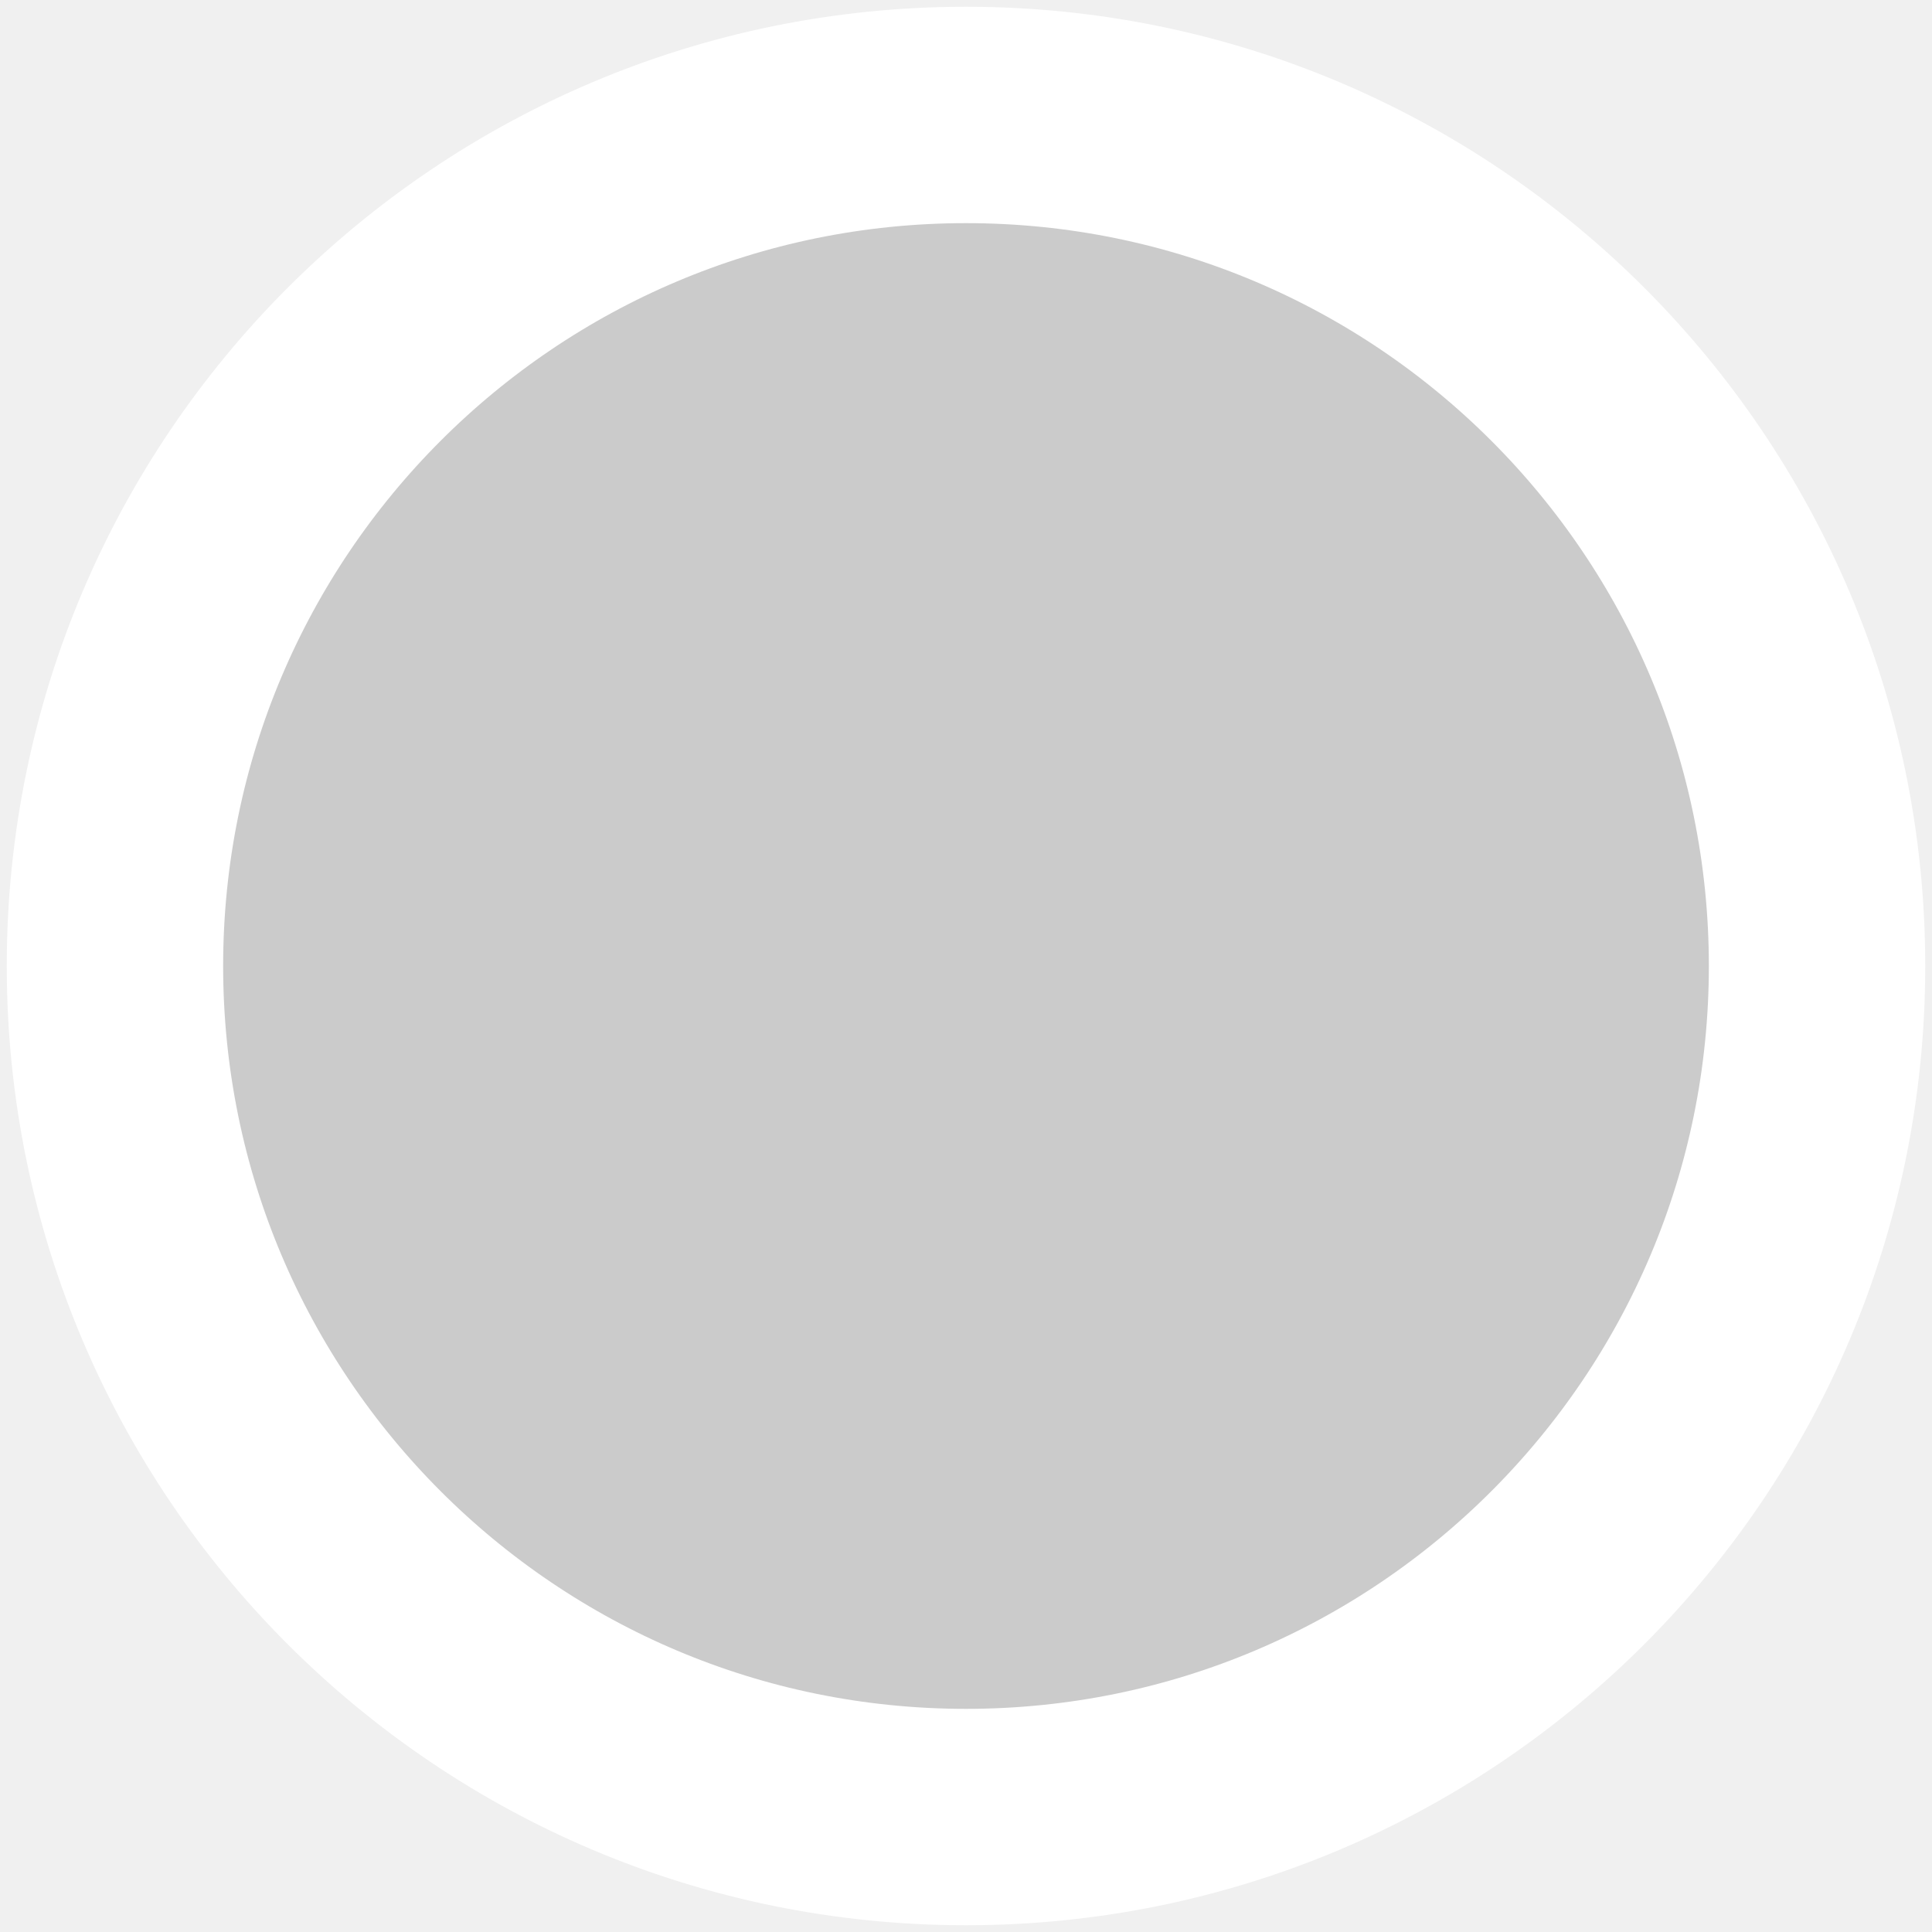
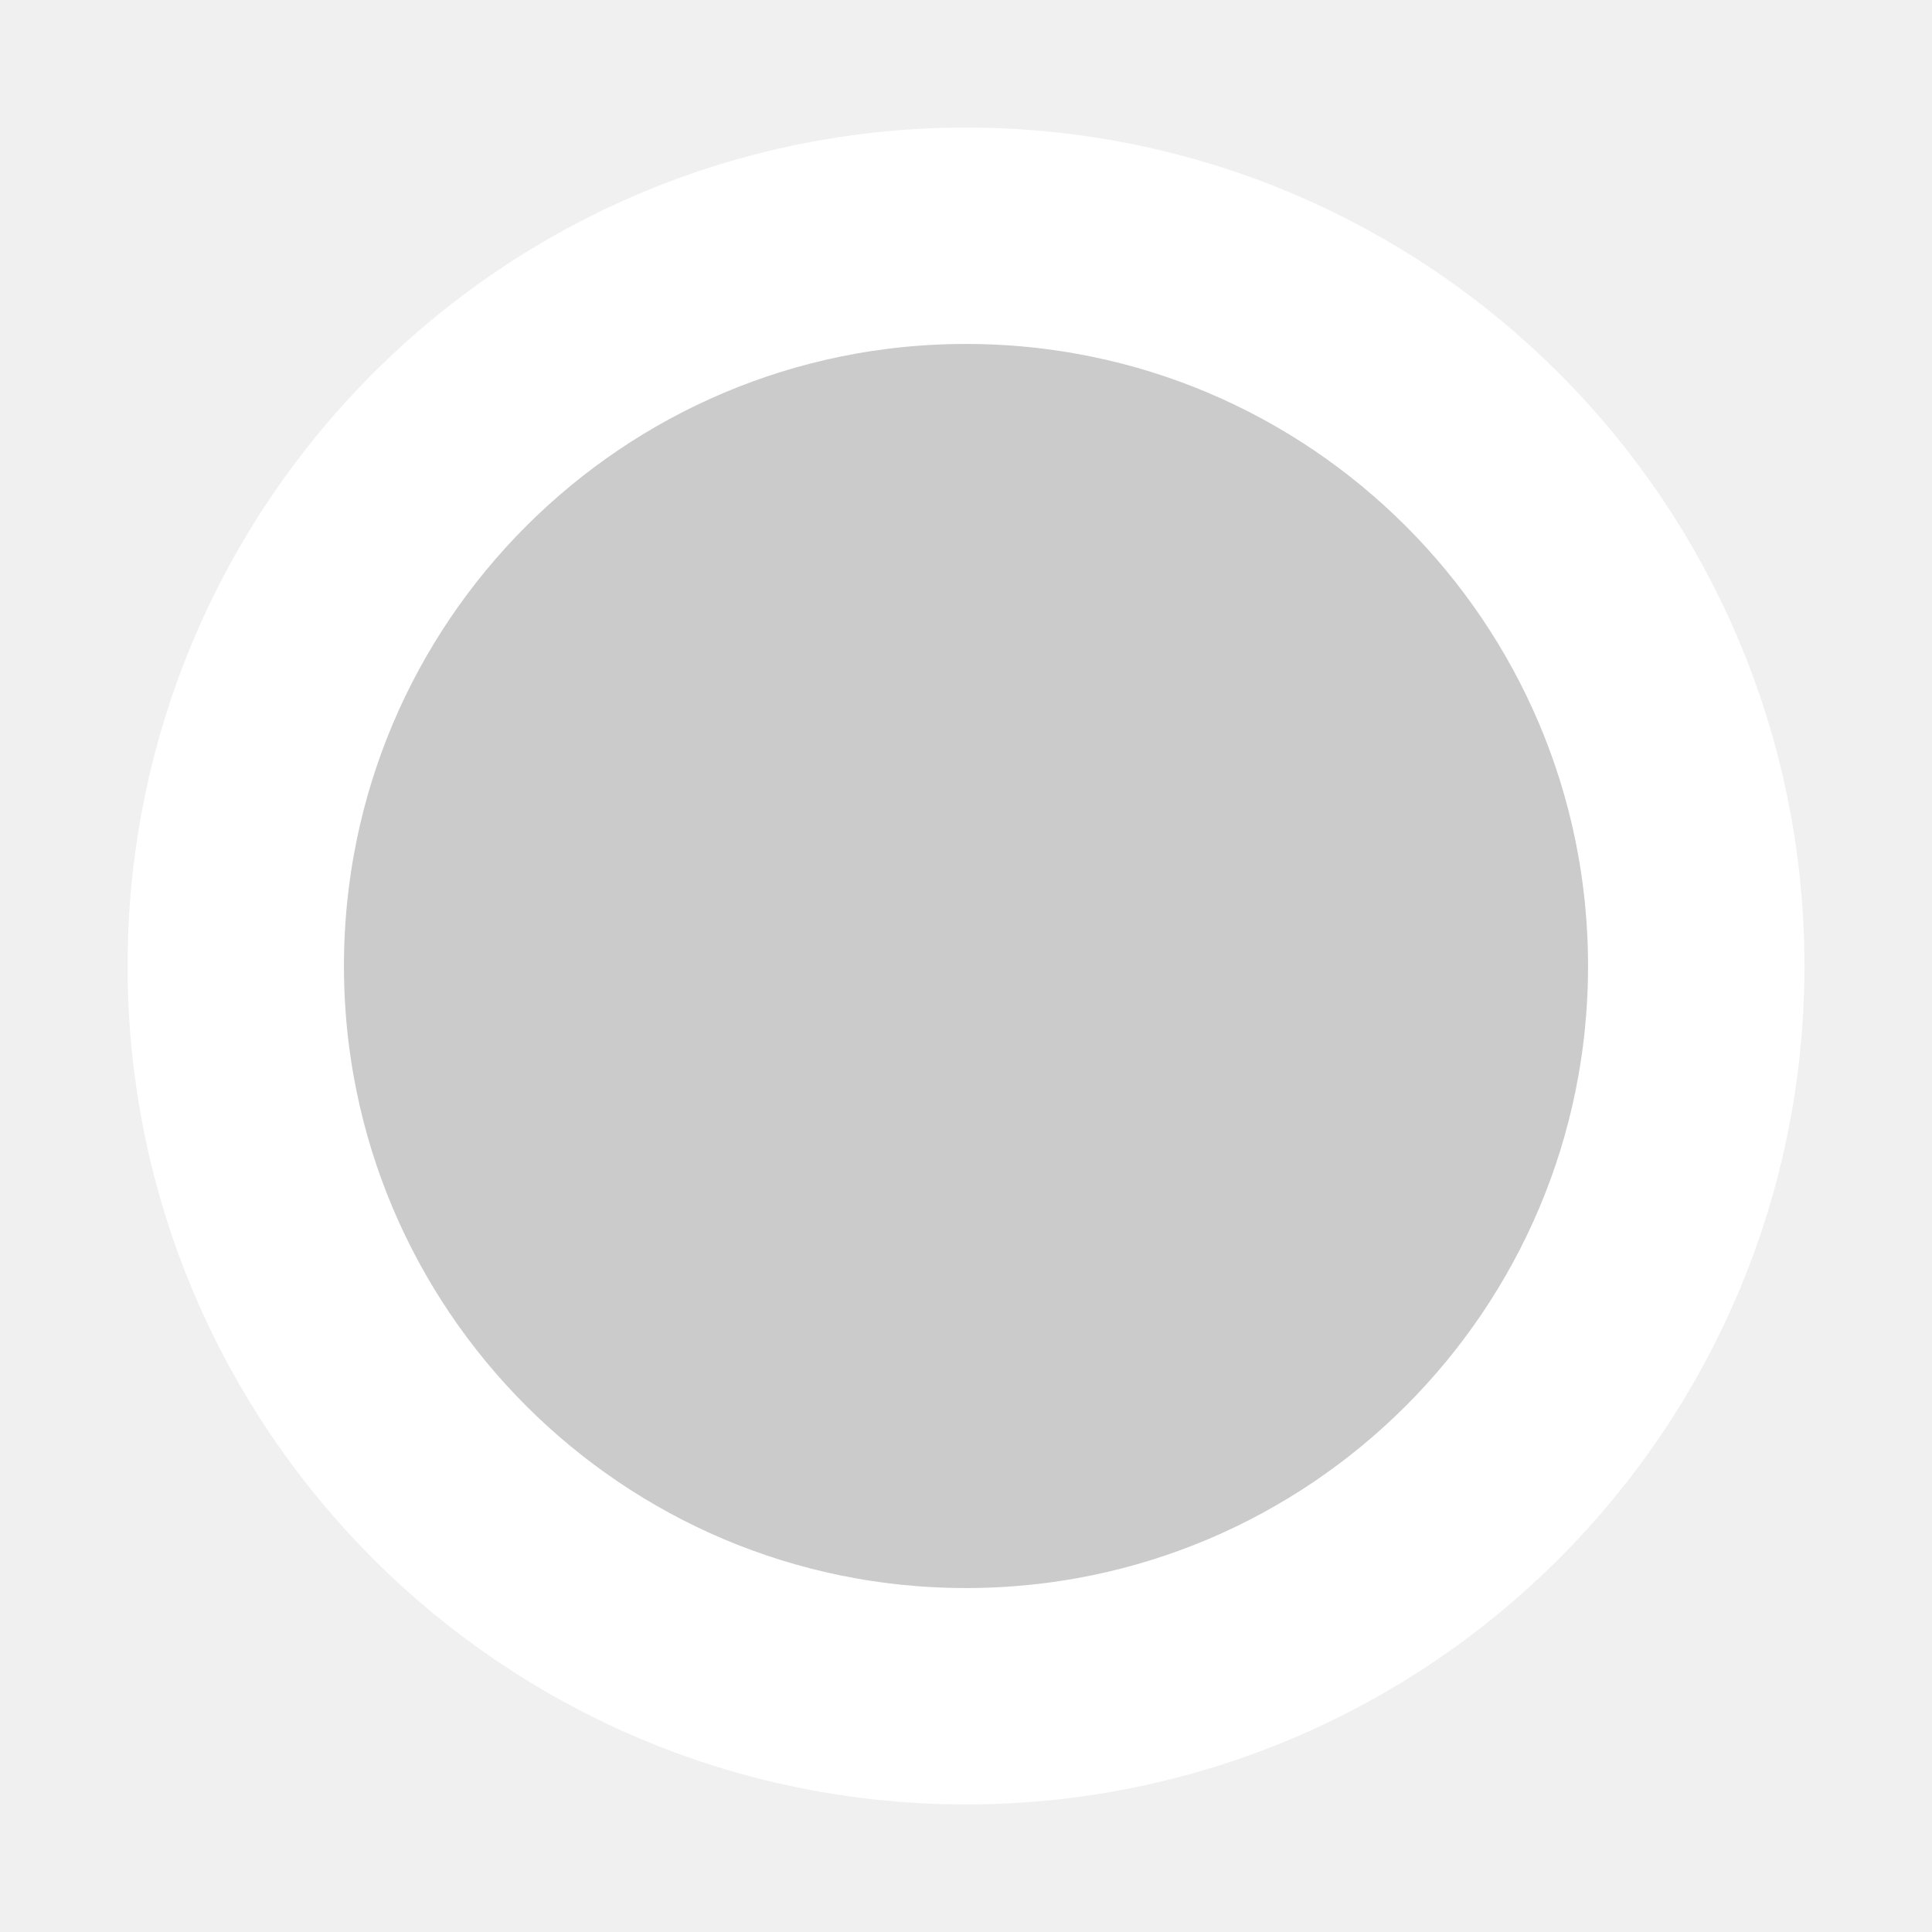
<svg xmlns="http://www.w3.org/2000/svg" width="100mm" height="100mm" viewBox="0 0 100 100" version="1.1" id="svg5">
  <defs id="defs2" />
  <g id="layer2" style="display:none">
    <circle style="fill:#294000;fill-opacity:1;fill-rule:evenodd;stroke:none;stroke-width:3.6;stroke-linecap:round;stroke-linejoin:round;stroke-miterlimit:3;stroke-dashoffset:65.369;stroke-opacity:1;paint-order:normal" id="path5598" cx="81.118" cy="3.193" r="1.105" />
    <circle style="fill:#507a00;fill-opacity:1;fill-rule:evenodd;stroke:none;stroke-width:3.6;stroke-linecap:round;stroke-linejoin:round;stroke-miterlimit:3;stroke-dashoffset:65.369;stroke-opacity:1;paint-order:normal" id="path5598-8" cx="84.066" cy="3.193" r="1.105" />
    <circle style="fill:#6eaa00;fill-opacity:1;fill-rule:evenodd;stroke:none;stroke-width:3.6;stroke-linecap:round;stroke-linejoin:round;stroke-miterlimit:3;stroke-dashoffset:65.369;stroke-opacity:1;paint-order:normal" id="path5598-7" cx="87.013" cy="3.193" r="1.105" />
    <circle style="fill:#9adb00;fill-opacity:1;fill-rule:evenodd;stroke:none;stroke-width:3.6;stroke-linecap:round;stroke-linejoin:round;stroke-miterlimit:3;stroke-dashoffset:65.369;stroke-opacity:1;paint-order:normal" id="path5598-5" cx="89.961" cy="3.193" r="1.105" />
  </g>
  <g id="layer1">
-     <circle style="fill:#cbcbcb;fill-opacity:1;fill-rule:evenodd;stroke:#ffffff;stroke-width:11.2;stroke-linecap:round;stroke-miterlimit:12.3;stroke-dasharray:none;stroke-dashoffset:65.369" id="path288" cx="50" cy="50" r="44.05" />
+     <circle style="fill:#cbcbcb;fill-opacity:1;fill-rule:evenodd;stroke:#ffffff;stroke-width:11.2;stroke-linecap:round;stroke-miterlimit:12.3;stroke-dasharray:none;stroke-dashoffset:65.369" id="path288" cx="50" cy="50" r="37.797" />
  </g>
</svg>
